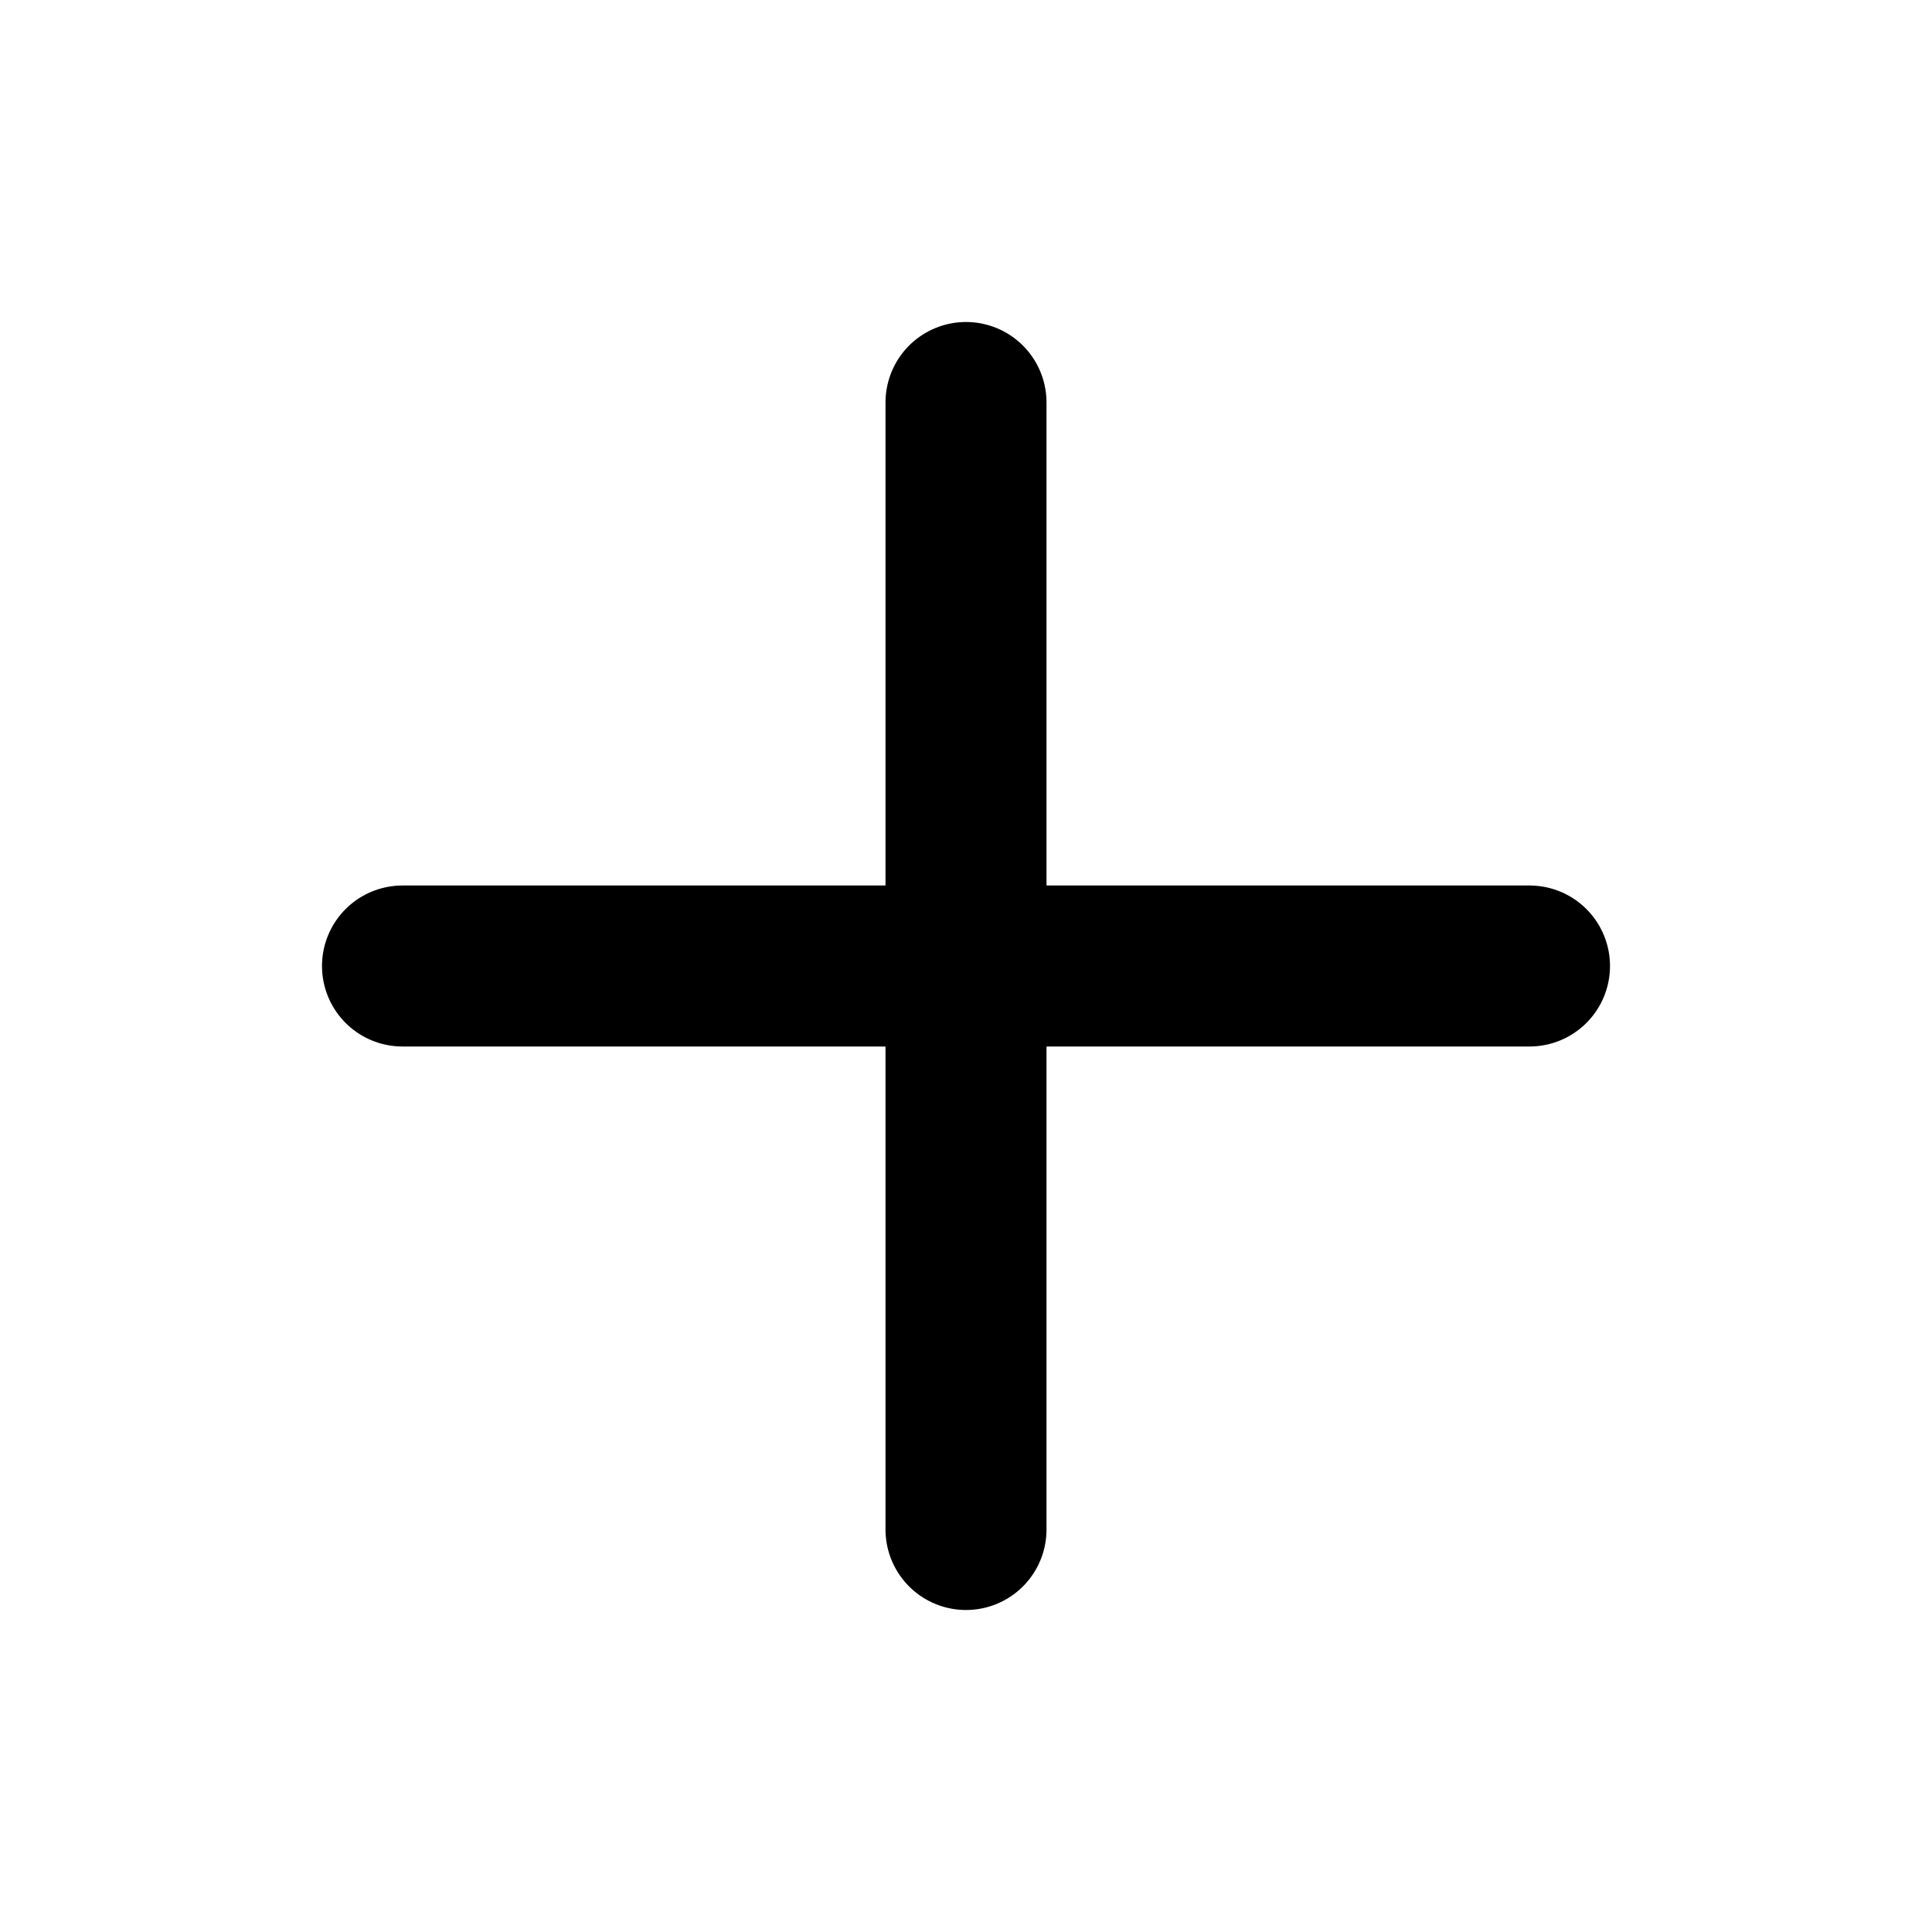
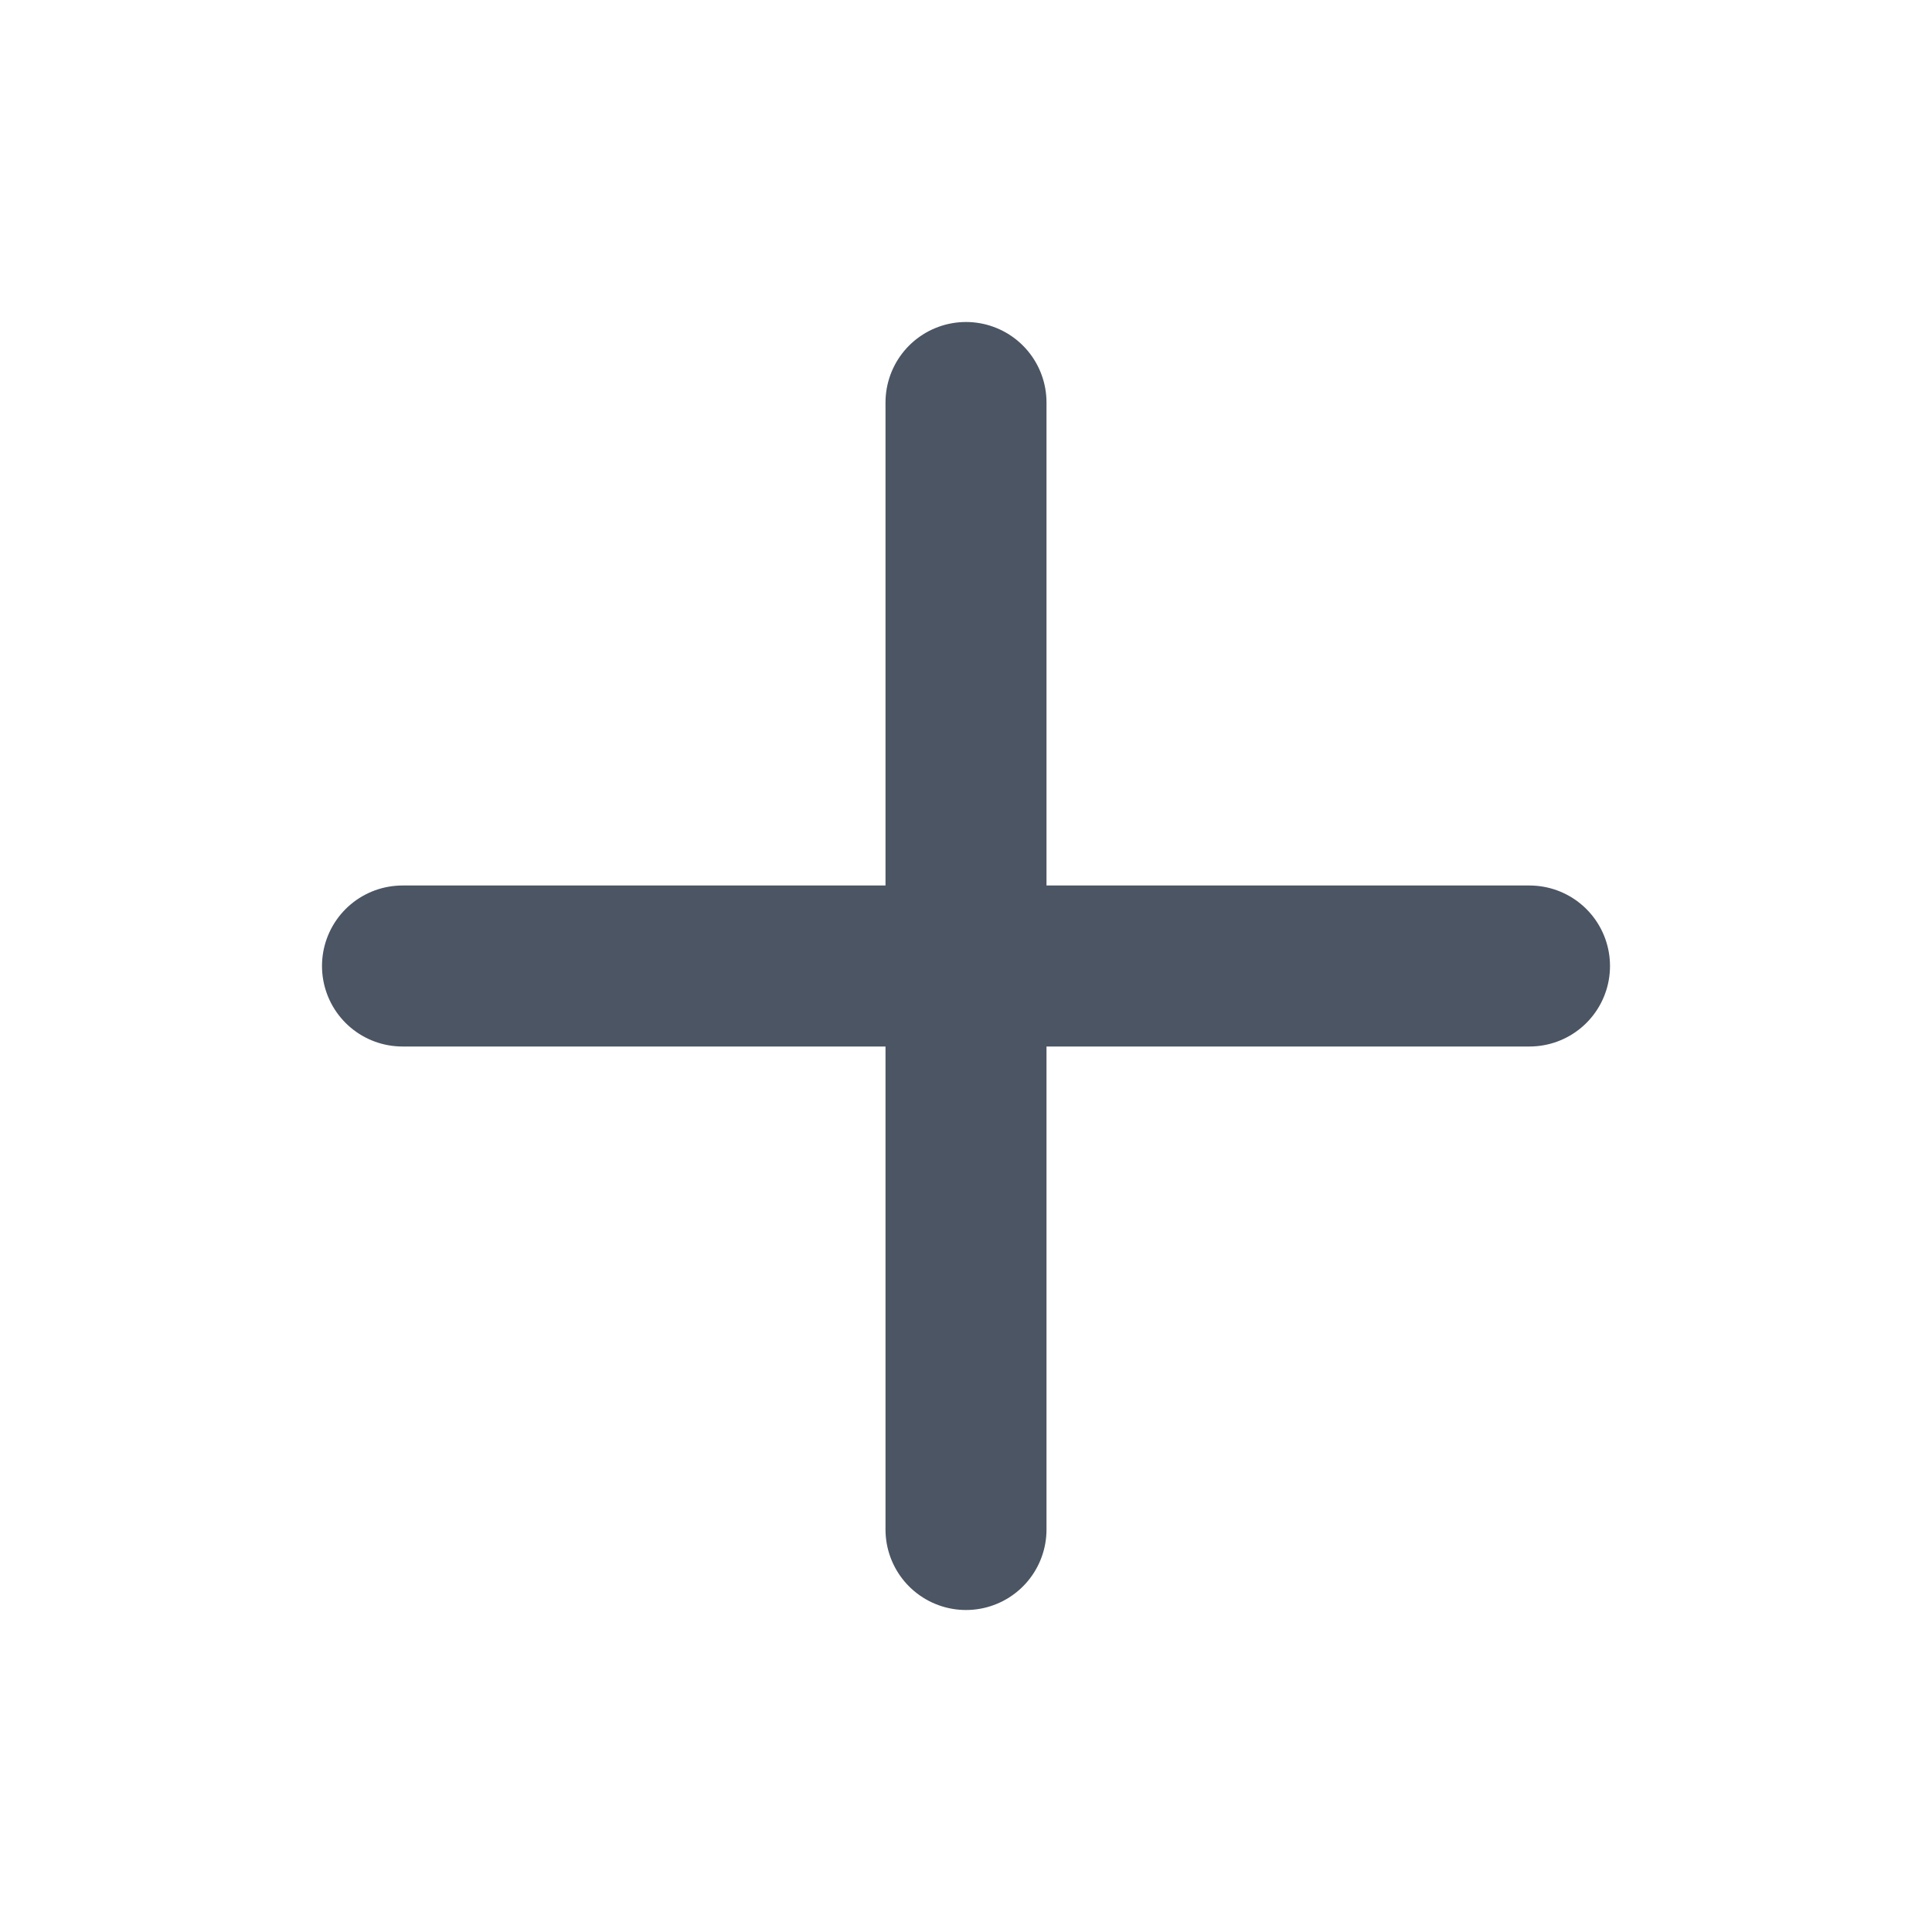
- <svg xmlns="http://www.w3.org/2000/svg" width="24" height="24" viewBox="0 0 24 24" fill="#121212" stroke="currentColor" stroke-width="2" stroke-linecap="round" stroke-linejoin="round" class="lucide lucide-plus">
+ <svg xmlns="http://www.w3.org/2000/svg" width="24" height="24" viewBox="0 0 24 24" fill="rgb(75,85,99)" stroke="rgb(75,85,99)" stroke-width="2" stroke-linecap="round" stroke-linejoin="round" class="lucide lucide-plus">
  <path d="M5 12h14" />
  <path d="M12 5v14" />
</svg>
